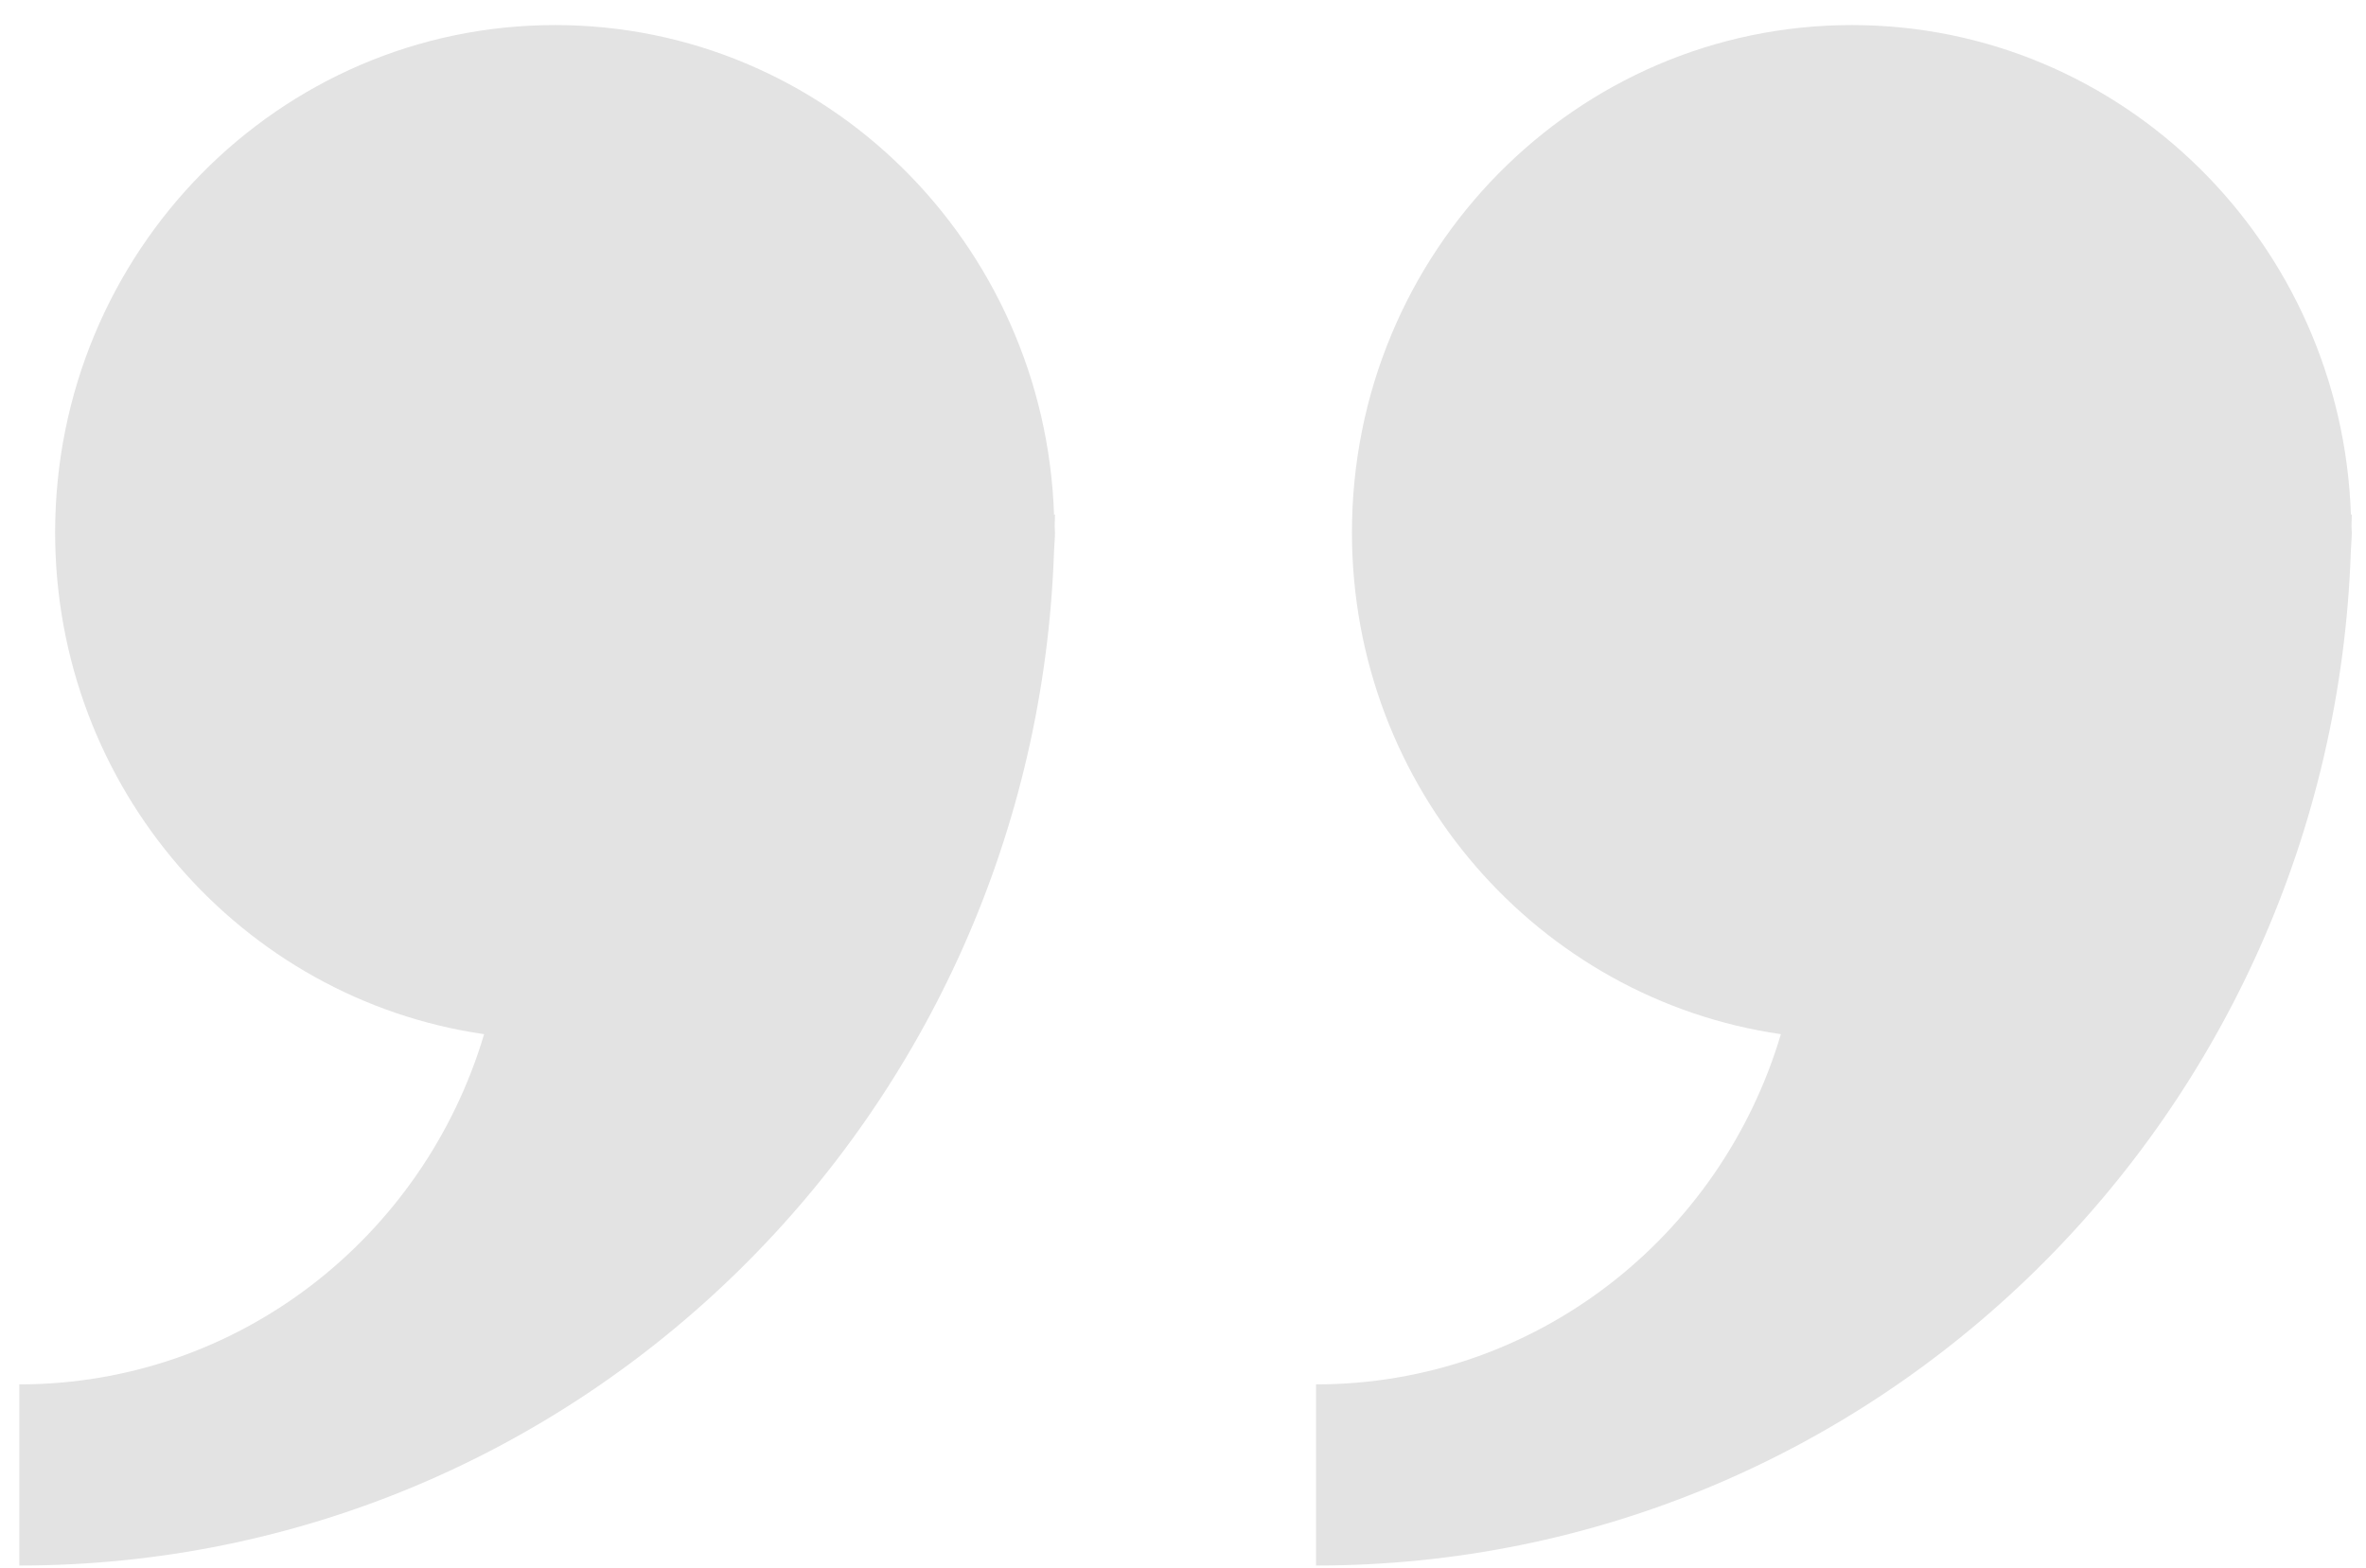
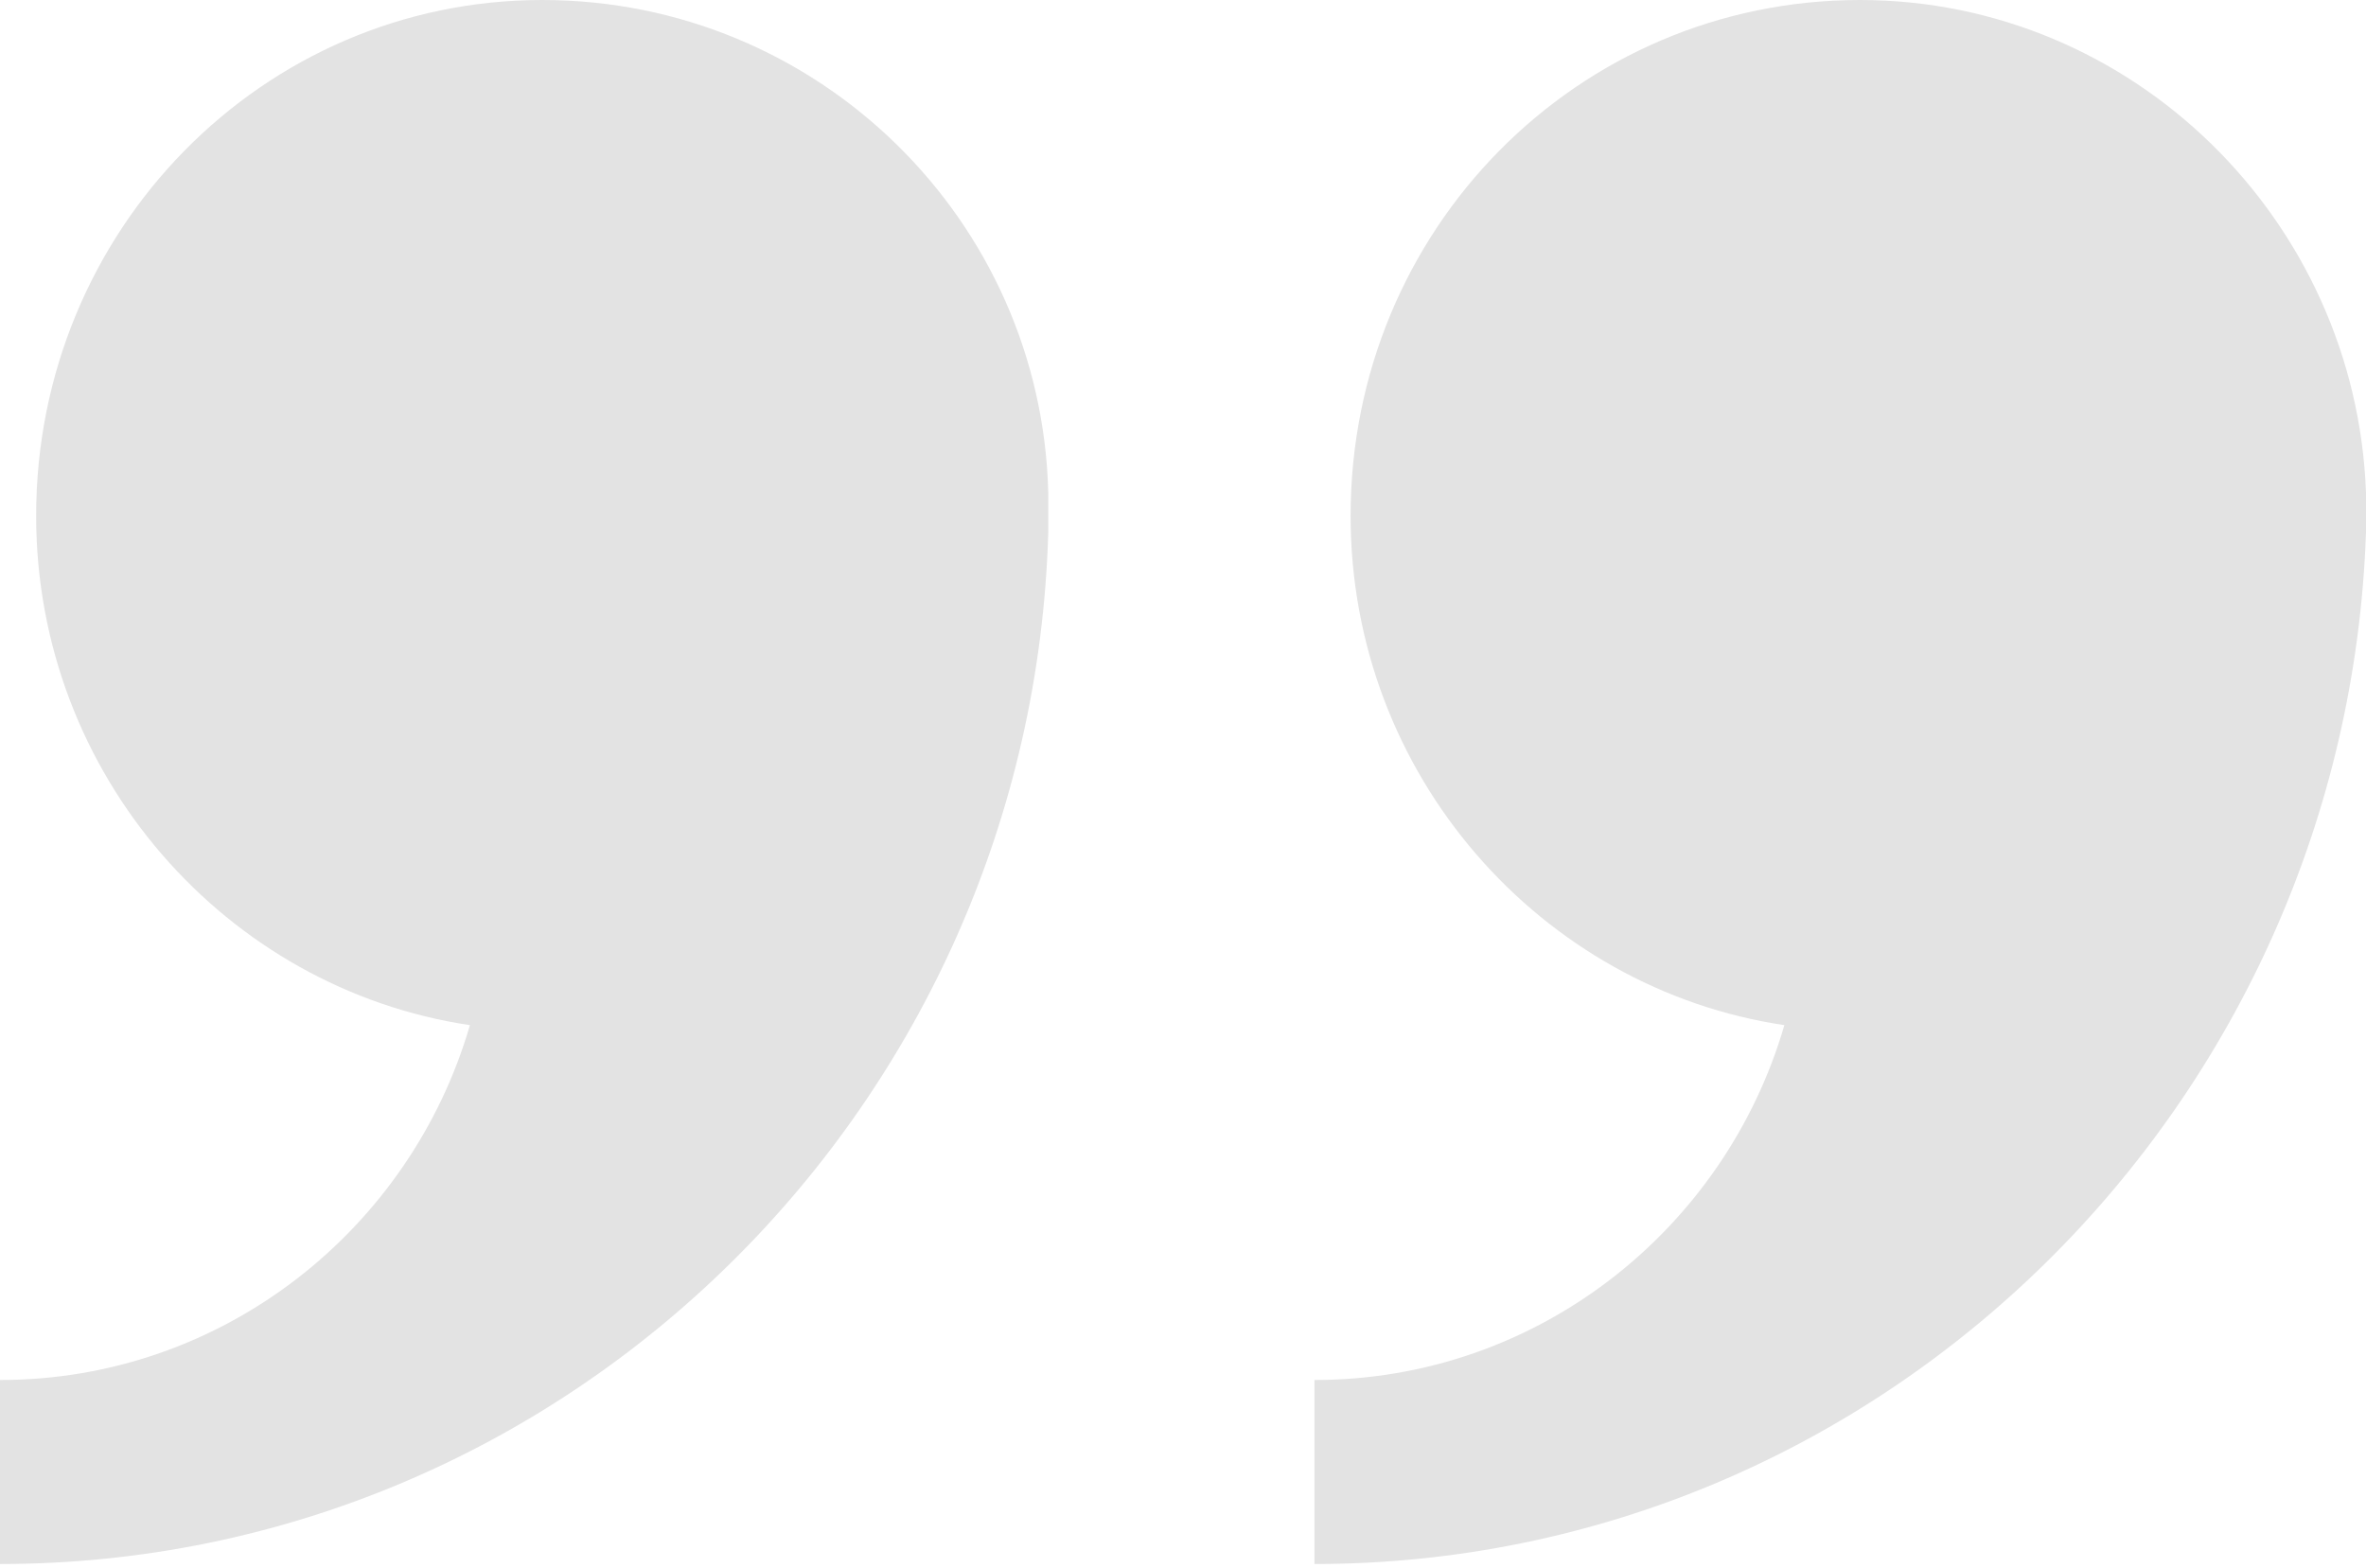
- <svg xmlns="http://www.w3.org/2000/svg" width="86" height="57" viewBox="0 0 86 57" fill="none">
-   <path d="M85.45 20.019C85.458 19.798 85.483 19.582 85.483 19.357C85.483 19.282 85.474 19.209 85.472 19.136C85.474 18.988 85.483 18.842 85.483 18.695L85.452 18.717C85.117 8.828 77.134 0.911 67.312 0.911C57.277 0.911 49.141 9.168 49.141 19.357C49.141 28.652 55.922 36.32 64.732 37.595C62.543 44.964 55.814 50.326 47.836 50.326V56.911C68.205 56.909 84.761 40.525 85.45 20.019Z" fill="#E3E3E3" />
-   <path d="M38.313 20.019C38.321 19.798 38.347 19.582 38.347 19.357C38.347 19.282 38.336 19.209 38.336 19.136C38.337 18.988 38.347 18.842 38.347 18.695L38.313 18.717C37.979 8.828 29.996 0.911 20.175 0.911C10.139 0.911 2.004 9.168 2.004 19.357C2.004 28.652 8.785 36.32 17.596 37.595C15.406 44.964 8.677 50.326 0.701 50.326V56.911C21.07 56.909 37.623 40.525 38.313 20.019Z" fill="#E3E3E3" />
+ <svg xmlns="http://www.w3.org/2000/svg" version="1.1" id="Layer_1" x="0px" y="0px" viewBox="0 0 72 47.7" style="enable-background:new 0 0 72 47.7;" xml:space="preserve">
+   <style type="text/css">
+ 	.st0{fill:#E3E3E3;}
+ </style>
+   <path class="st0" d="M-42,17.9c0-0.1,0-0.3,0-0.4c0,0,0-0.1,0-0.1c0-0.1,0-0.2,0-0.3l0,0c-0.2-6.5-5.5-11.8-12-11.8  c-6.6,0-12,5.5-12,12.2c0,6.1,4.5,11.2,10.3,12c-1.4,4.9-5.9,8.4-11.2,8.4v4.3C-53.4,42.3-42.5,31.5-42,17.9z" />
+   <path class="st0" d="M-73.2,17.9c0-0.1,0-0.3,0-0.4c0,0,0-0.1,0-0.1c0-0.1,0-0.2,0-0.3l0,0c-0.2-6.5-5.5-11.8-12-11.8  c-6.6,0-12,5.5-12,12.2c0,6.1,4.5,11.2,10.3,12c-1.4,4.9-5.9,8.4-11.2,8.4v4.3C-84.5,42.3-73.6,31.5-73.2,17.9z" />
+   <path class="st0" d="M72,16.2c0-0.2,0-0.4,0-0.6c0-0.1,0-0.1,0-0.2c0-0.1,0-0.2,0-0.4l0,0C71.7,6.7,64.9,0,56.6,0  C48,0,41.1,7,41.1,15.7c0,7.9,5.8,14.4,13.2,15.5C52.5,37.4,46.8,42,40,42v5.6C57.3,47.6,71.4,33.6,72,16.2z" />
+   <path class="st0" d="M31.9,16.2c0-0.2,0-0.4,0-0.6c0-0.1,0-0.1,0-0.2c0-0.1,0-0.2,0-0.4l0,0C31.7,6.7,24.9,0,16.5,0  C8,0,1.1,7,1.1,15.7c0,7.9,5.8,14.4,13.2,15.5C12.5,37.4,6.8,42,0,42v5.6C17.3,47.6,31.4,33.6,31.9,16.2z" />
</svg>
